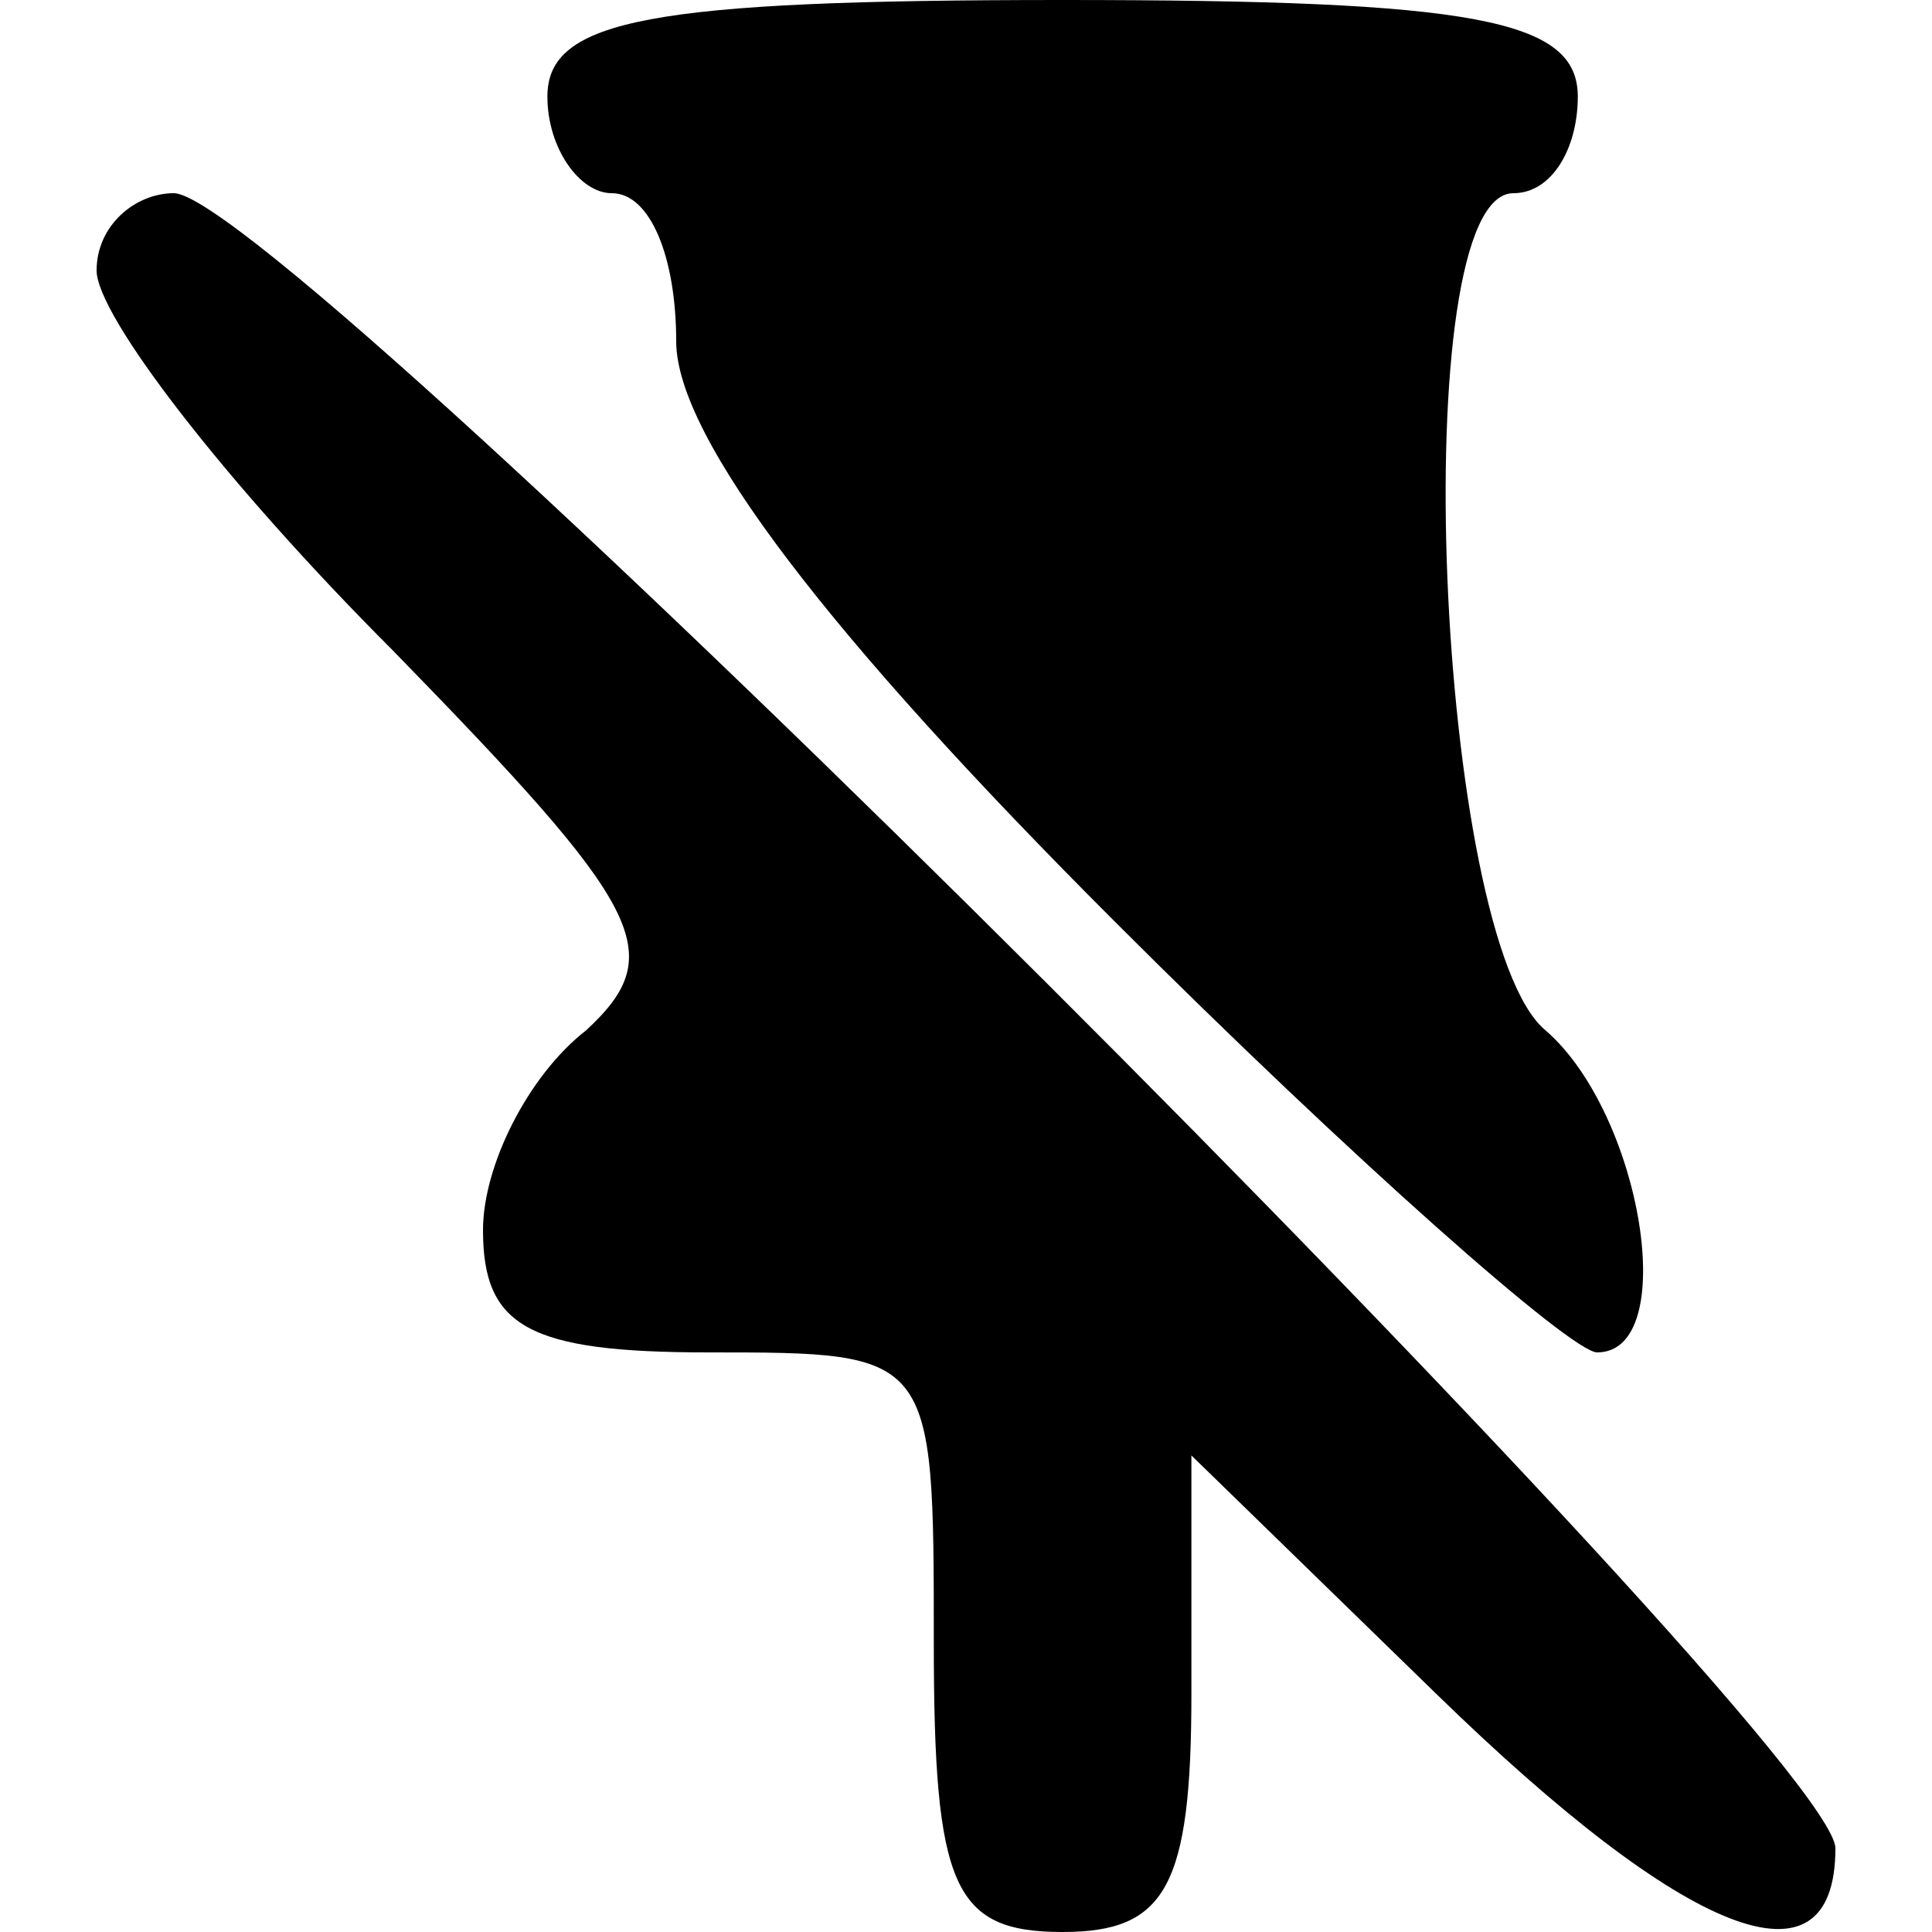
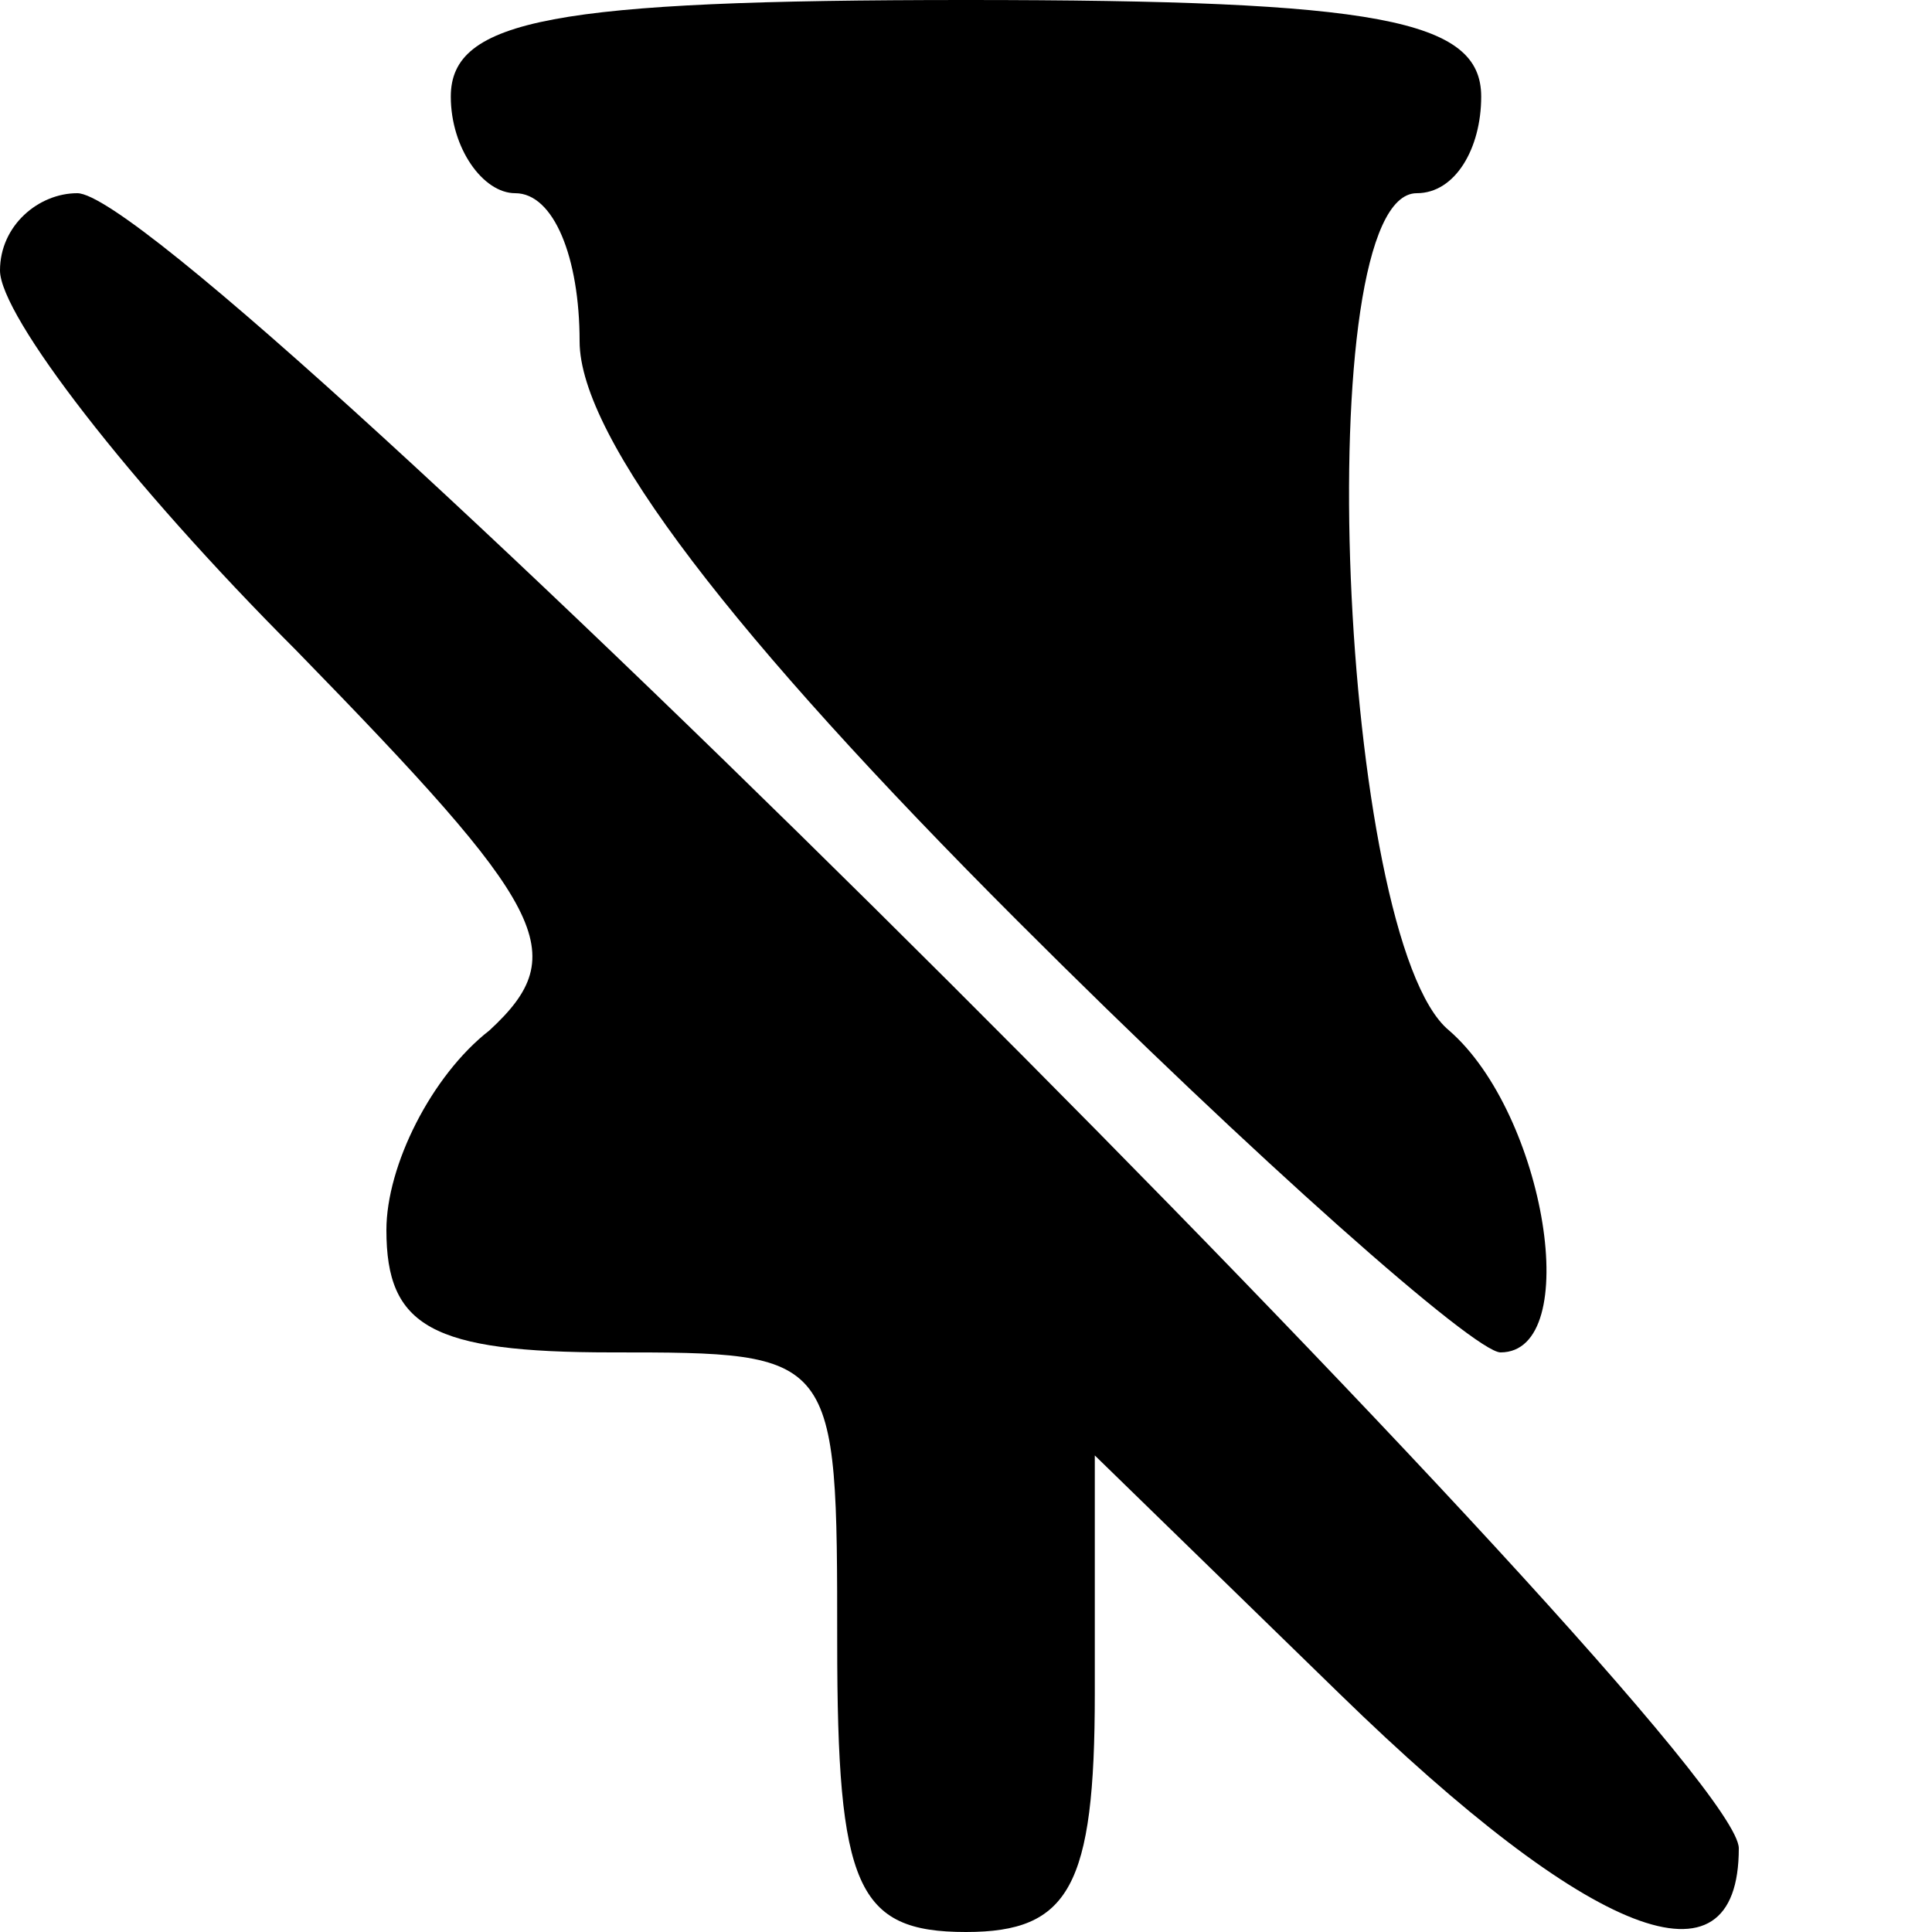
- <svg width="16" height="16" version="1.0" viewBox="0 0 16 16">
-   <g transform="matrix(0.05333333,0,0,-0.05333333,-0.7999999,17.6)" style="fill:#000000;stroke:none">
+ <svg xmlns="http://www.w3.org/2000/svg" width="16" height="16" version="1.0" viewBox="0 0 16 16">
+   <g transform="matrix(0.05333333,0,0,-0.05333333,-1.6,17.6)" style="fill:#000000;stroke:none">
    <path d="m 100,315 c 0,-8 5,-15 10,-15 6,0 10,-10 10,-23 0,-15 24,-46 68,-90 37,-37 71,-67 75,-67 13,0 7,37 -8,50 -17,14 -22,130 -5,130 6,0 10,7 10,15 0,12 -16,15 -80,15 -64,0 -80,-3 -80,-15 z" />
    <path d="m 30,288 c 0,-7 20,-33 46,-59 39,-40 43,-47 30,-59 -9,-7 -16,-21 -16,-31 0,-15 7,-19 35,-19 35,0 35,0 35,-45 0,-38 3,-45 20,-45 16,0 20,7 20,37 v 37 L 238,67 C 277,29 300,20 300,43 300,59 59,300 42,300 36,300 30,295 30,288 Z" />
  </g>
</svg>
